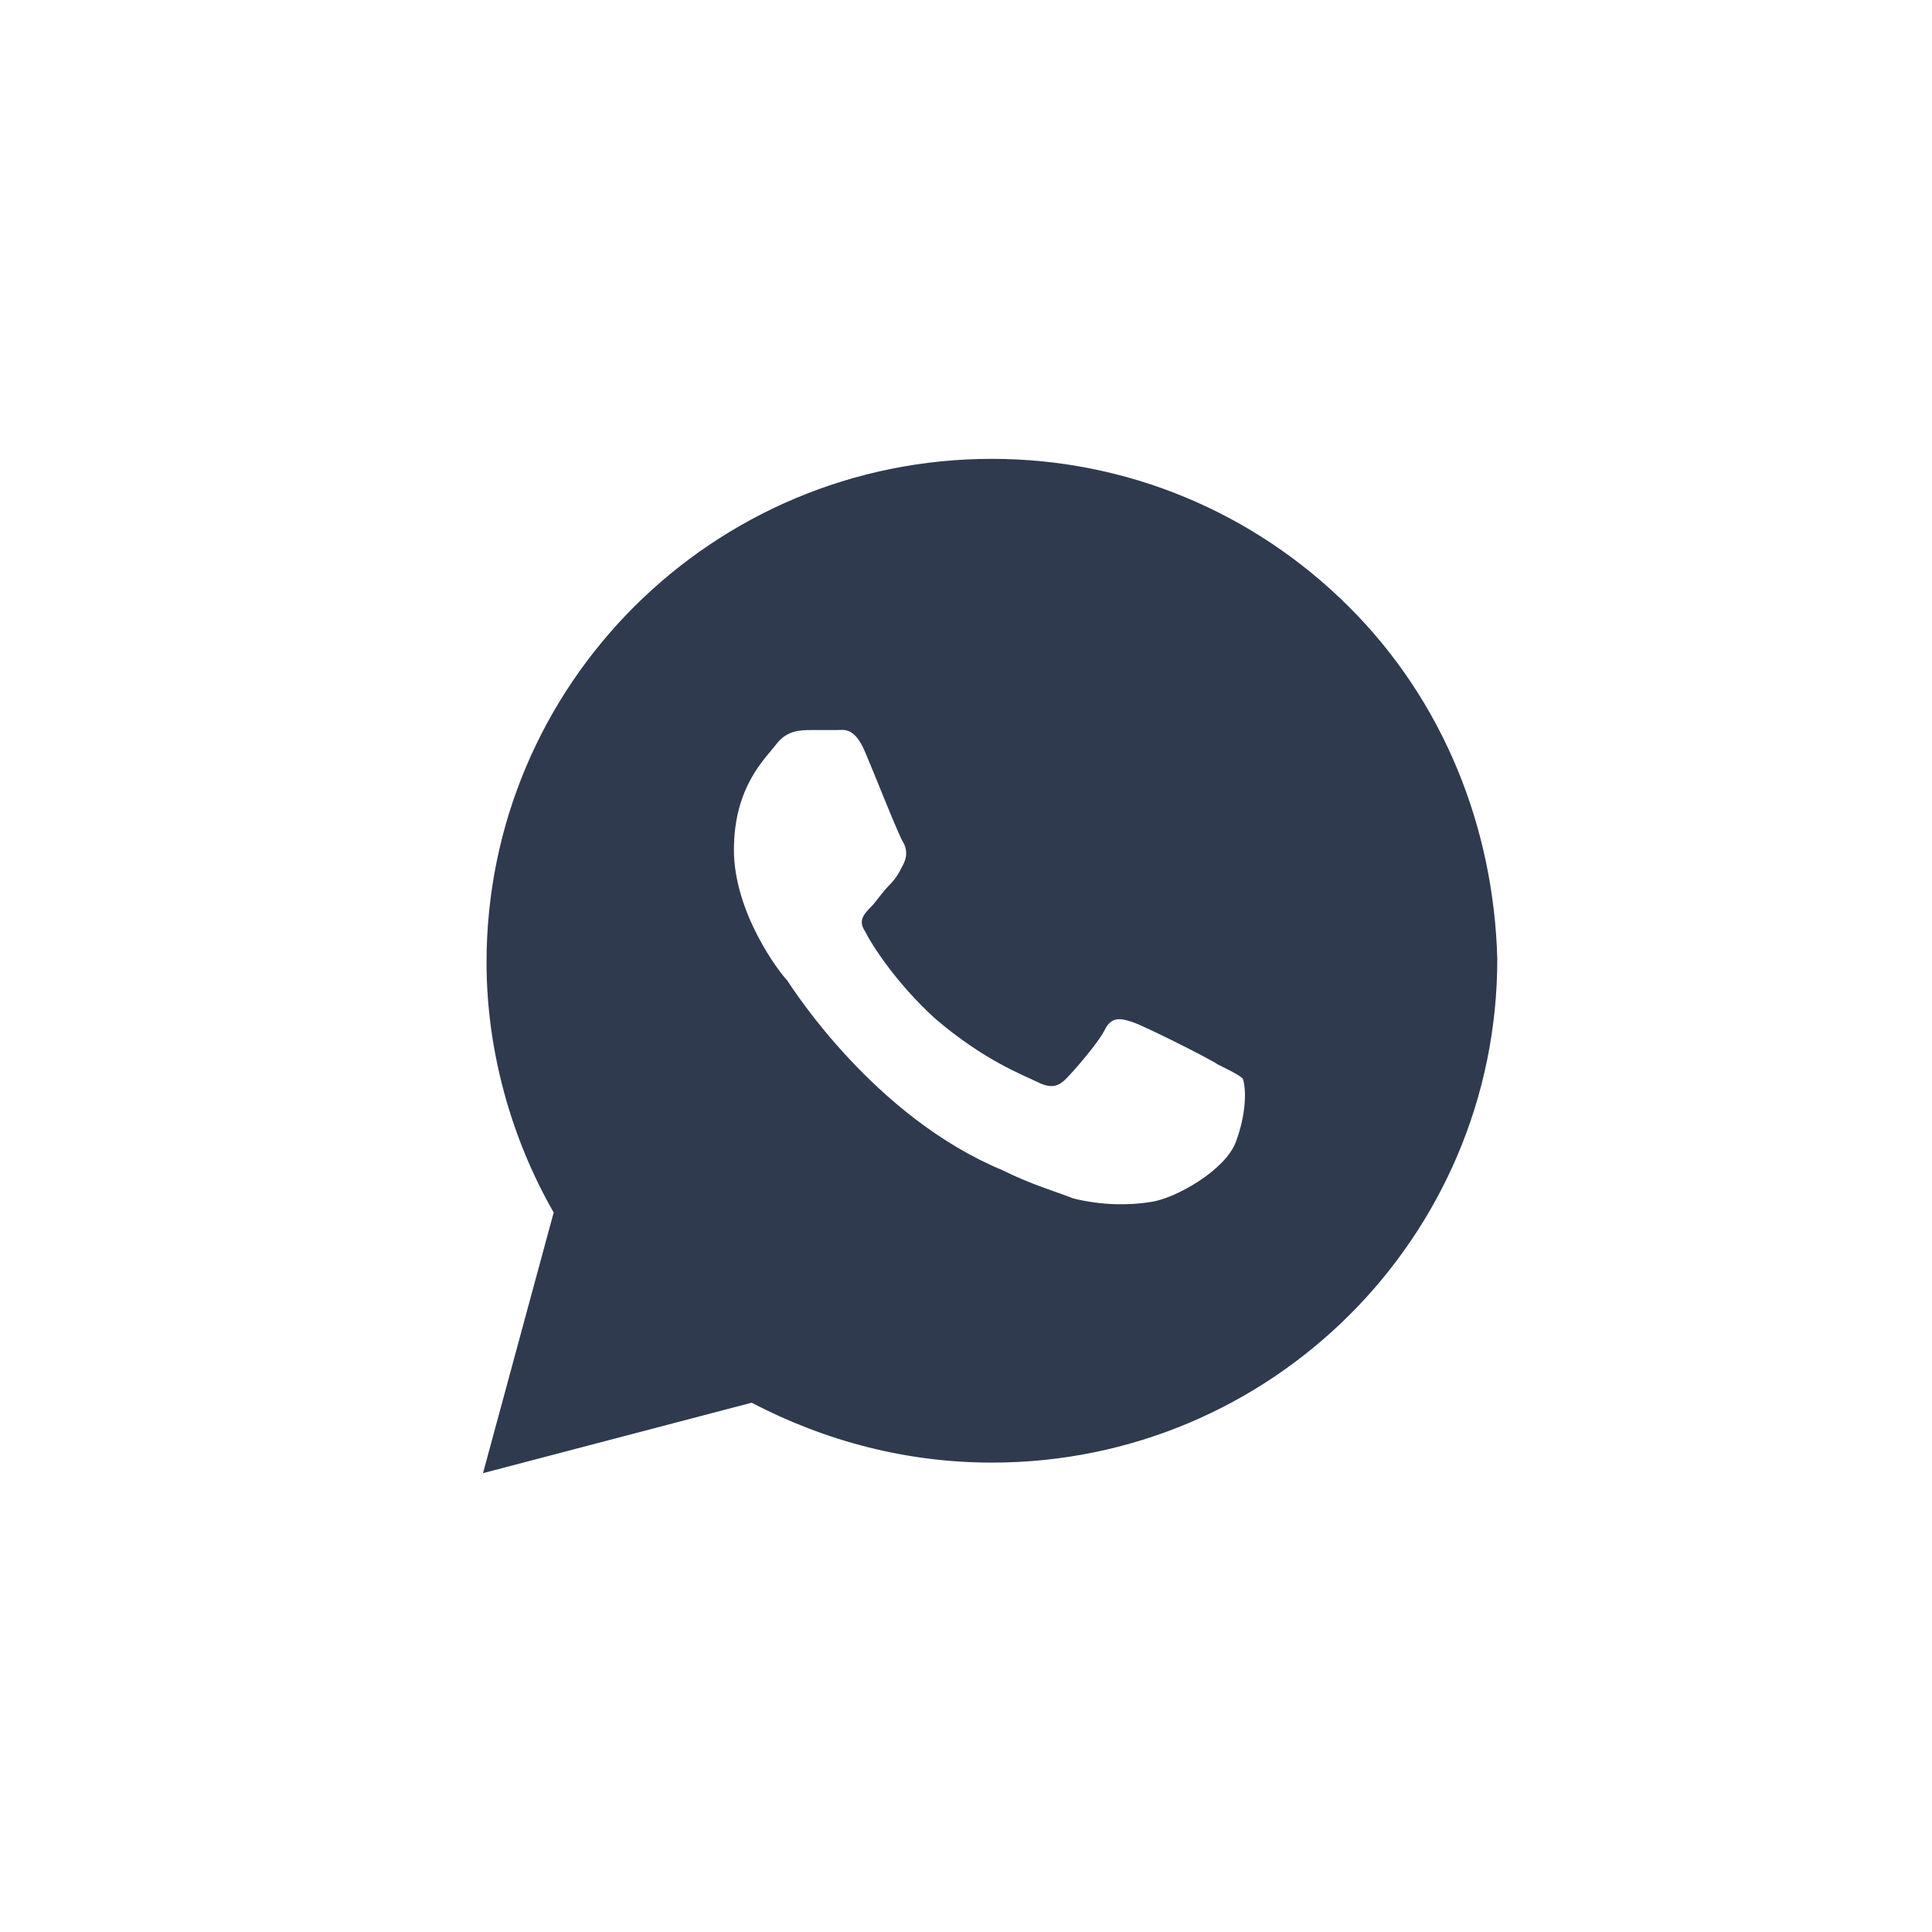
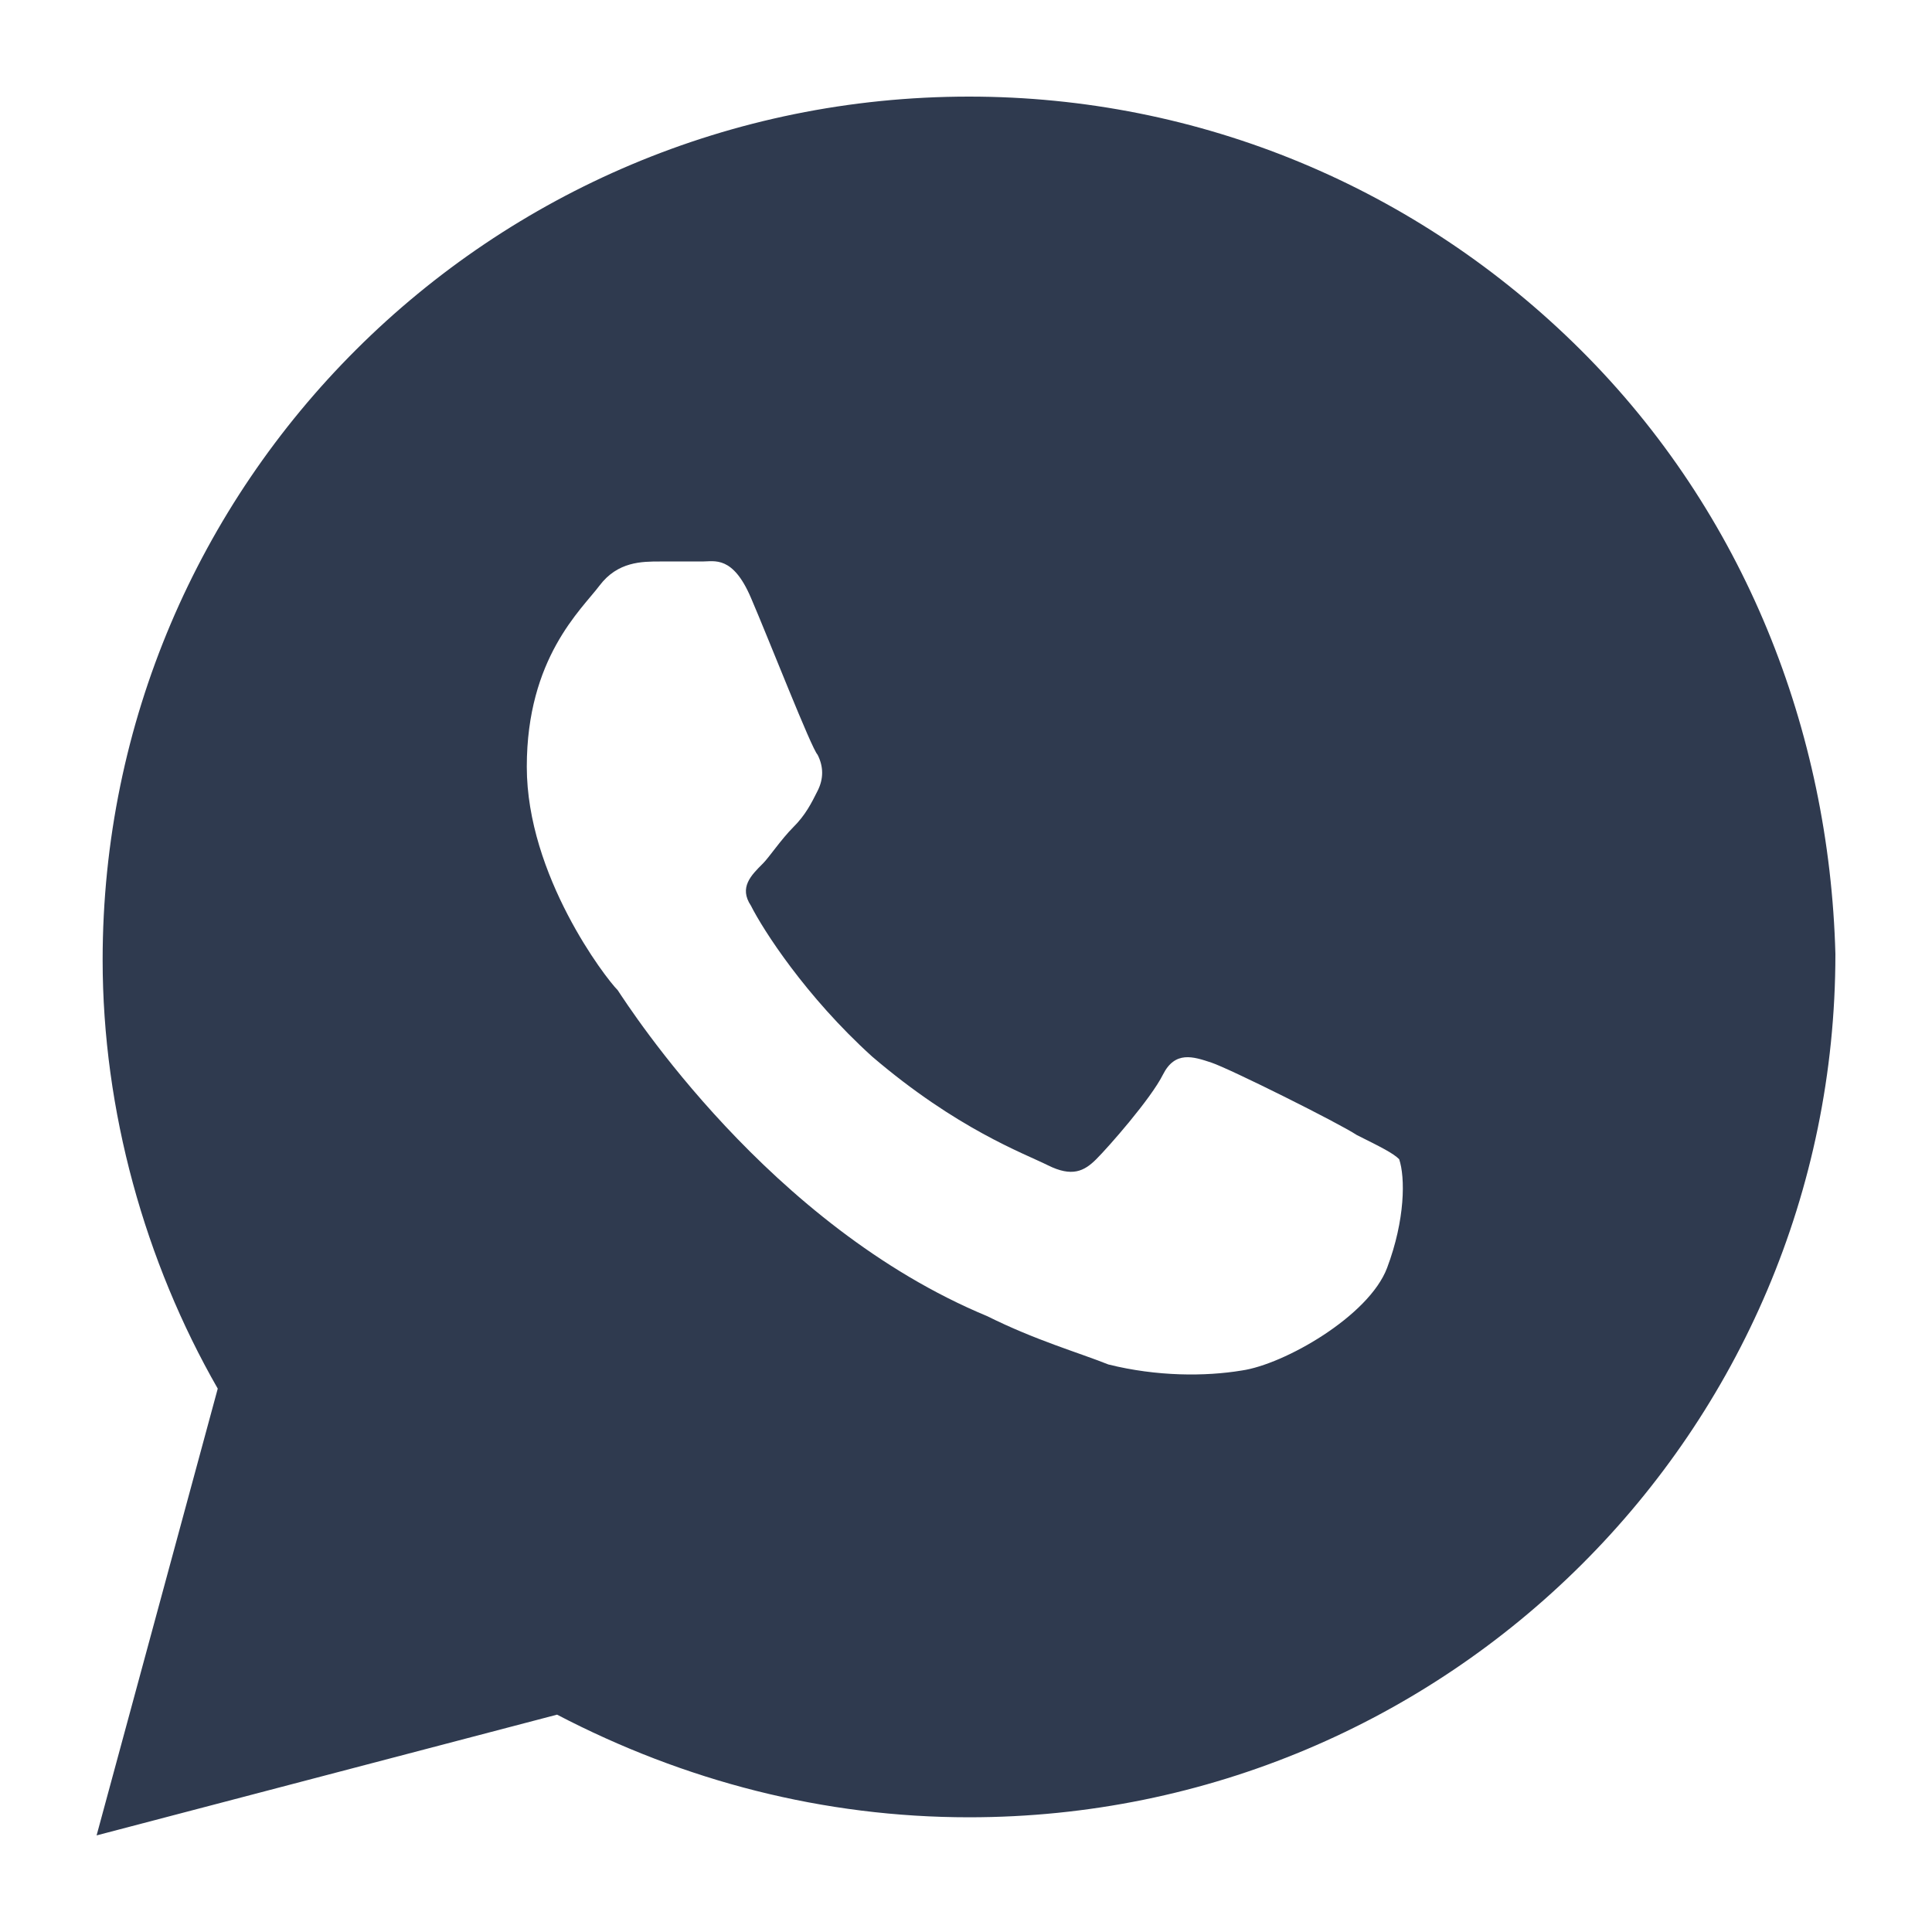
<svg xmlns="http://www.w3.org/2000/svg" width="24" height="24" viewBox="0 0 24 24" fill="none">
-   <path d="M16.756 7.537C15.571 6.356 13.99 5.7 12.322 5.7C8.854 5.7 6.044 8.5 6.044 11.956C6.044 13.05 6.351 14.144 6.878 15.062L6 18.3L9.337 17.425C10.258 17.906 11.268 18.169 12.322 18.169C15.79 18.169 18.6 15.369 18.6 11.912C18.556 10.294 17.942 8.719 16.756 7.537ZM15.351 14.188C15.22 14.537 14.605 14.887 14.298 14.931C14.034 14.975 13.683 14.975 13.332 14.887C13.112 14.8 12.805 14.713 12.454 14.537C10.873 13.881 9.863 12.306 9.776 12.175C9.688 12.088 9.117 11.344 9.117 10.556C9.117 9.769 9.512 9.419 9.644 9.244C9.776 9.069 9.951 9.069 10.083 9.069C10.171 9.069 10.302 9.069 10.39 9.069C10.478 9.069 10.61 9.025 10.742 9.331C10.873 9.637 11.181 10.425 11.224 10.469C11.268 10.556 11.268 10.644 11.224 10.731C11.181 10.819 11.137 10.906 11.049 10.994C10.961 11.081 10.873 11.213 10.829 11.256C10.742 11.344 10.654 11.431 10.742 11.562C10.829 11.738 11.137 12.219 11.62 12.656C12.234 13.181 12.717 13.356 12.893 13.444C13.068 13.531 13.156 13.488 13.244 13.4C13.332 13.312 13.639 12.963 13.727 12.787C13.815 12.613 13.946 12.656 14.078 12.7C14.21 12.744 15 13.137 15.132 13.225C15.307 13.312 15.395 13.356 15.439 13.4C15.483 13.531 15.483 13.838 15.351 14.188Z" fill="#2F3A4F" />
+   <path d="M19.639 4.35C17.607 2.325 14.898 1.2 12.038 1.2C6.092 1.2 1.275 6 1.275 11.925C1.275 13.8 1.802 15.675 2.705 17.25L1.2 22.8L6.92 21.3C8.501 22.125 10.232 22.575 12.038 22.575C17.983 22.575 22.8 17.775 22.8 11.85C22.725 9.075 21.671 6.375 19.639 4.35ZM17.231 15.75C17.005 16.35 15.951 16.95 15.425 17.025C14.973 17.1 14.371 17.1 13.769 16.95C13.393 16.8 12.866 16.65 12.264 16.35C9.554 15.225 7.823 12.525 7.673 12.3C7.522 12.15 6.544 10.875 6.544 9.525C6.544 8.175 7.221 7.575 7.447 7.275C7.673 6.975 7.974 6.975 8.2 6.975C8.35 6.975 8.576 6.975 8.726 6.975C8.877 6.975 9.103 6.9 9.328 7.425C9.554 7.95 10.081 9.3 10.156 9.375C10.232 9.525 10.232 9.675 10.156 9.825C10.081 9.975 10.006 10.125 9.855 10.275C9.705 10.425 9.554 10.65 9.479 10.725C9.328 10.875 9.178 11.025 9.328 11.25C9.479 11.55 10.006 12.375 10.834 13.125C11.887 14.025 12.715 14.325 13.016 14.475C13.317 14.625 13.468 14.55 13.618 14.4C13.769 14.25 14.296 13.65 14.446 13.35C14.597 13.05 14.822 13.125 15.048 13.2C15.274 13.275 16.629 13.95 16.855 14.1C17.156 14.25 17.306 14.325 17.381 14.4C17.457 14.625 17.457 15.15 17.231 15.75Z" fill="#2F3A4F" />
</svg>
